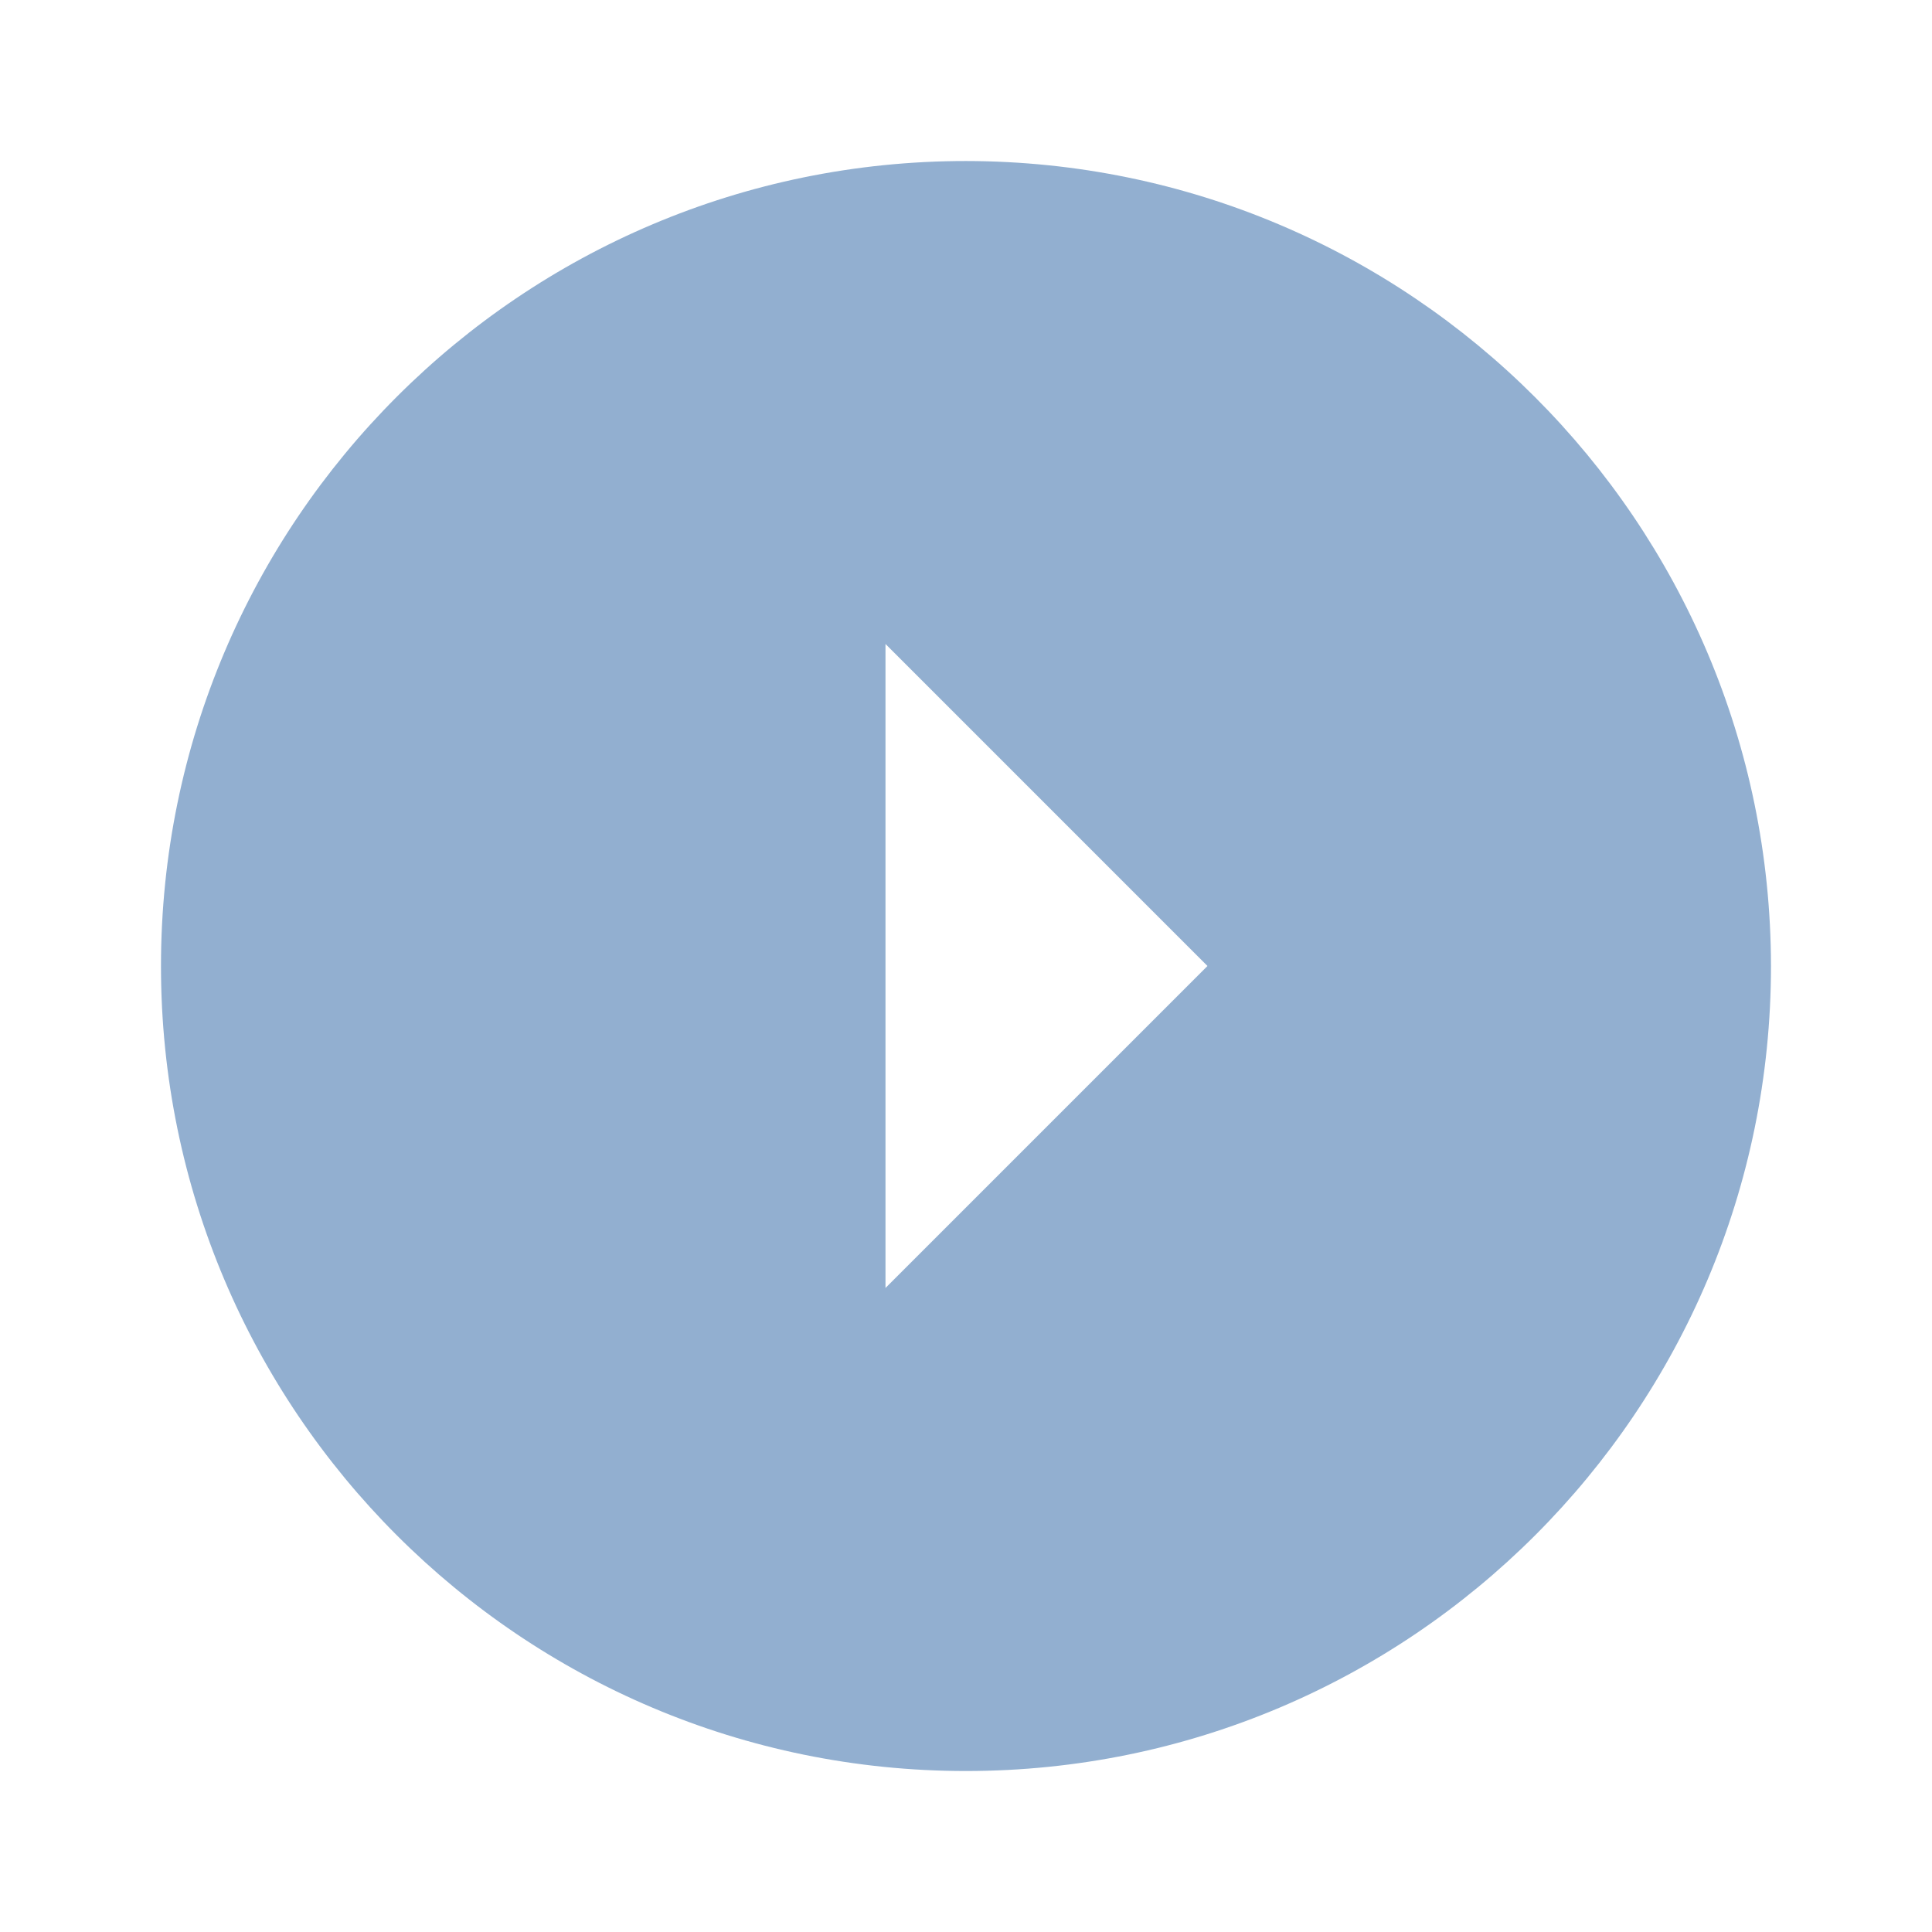
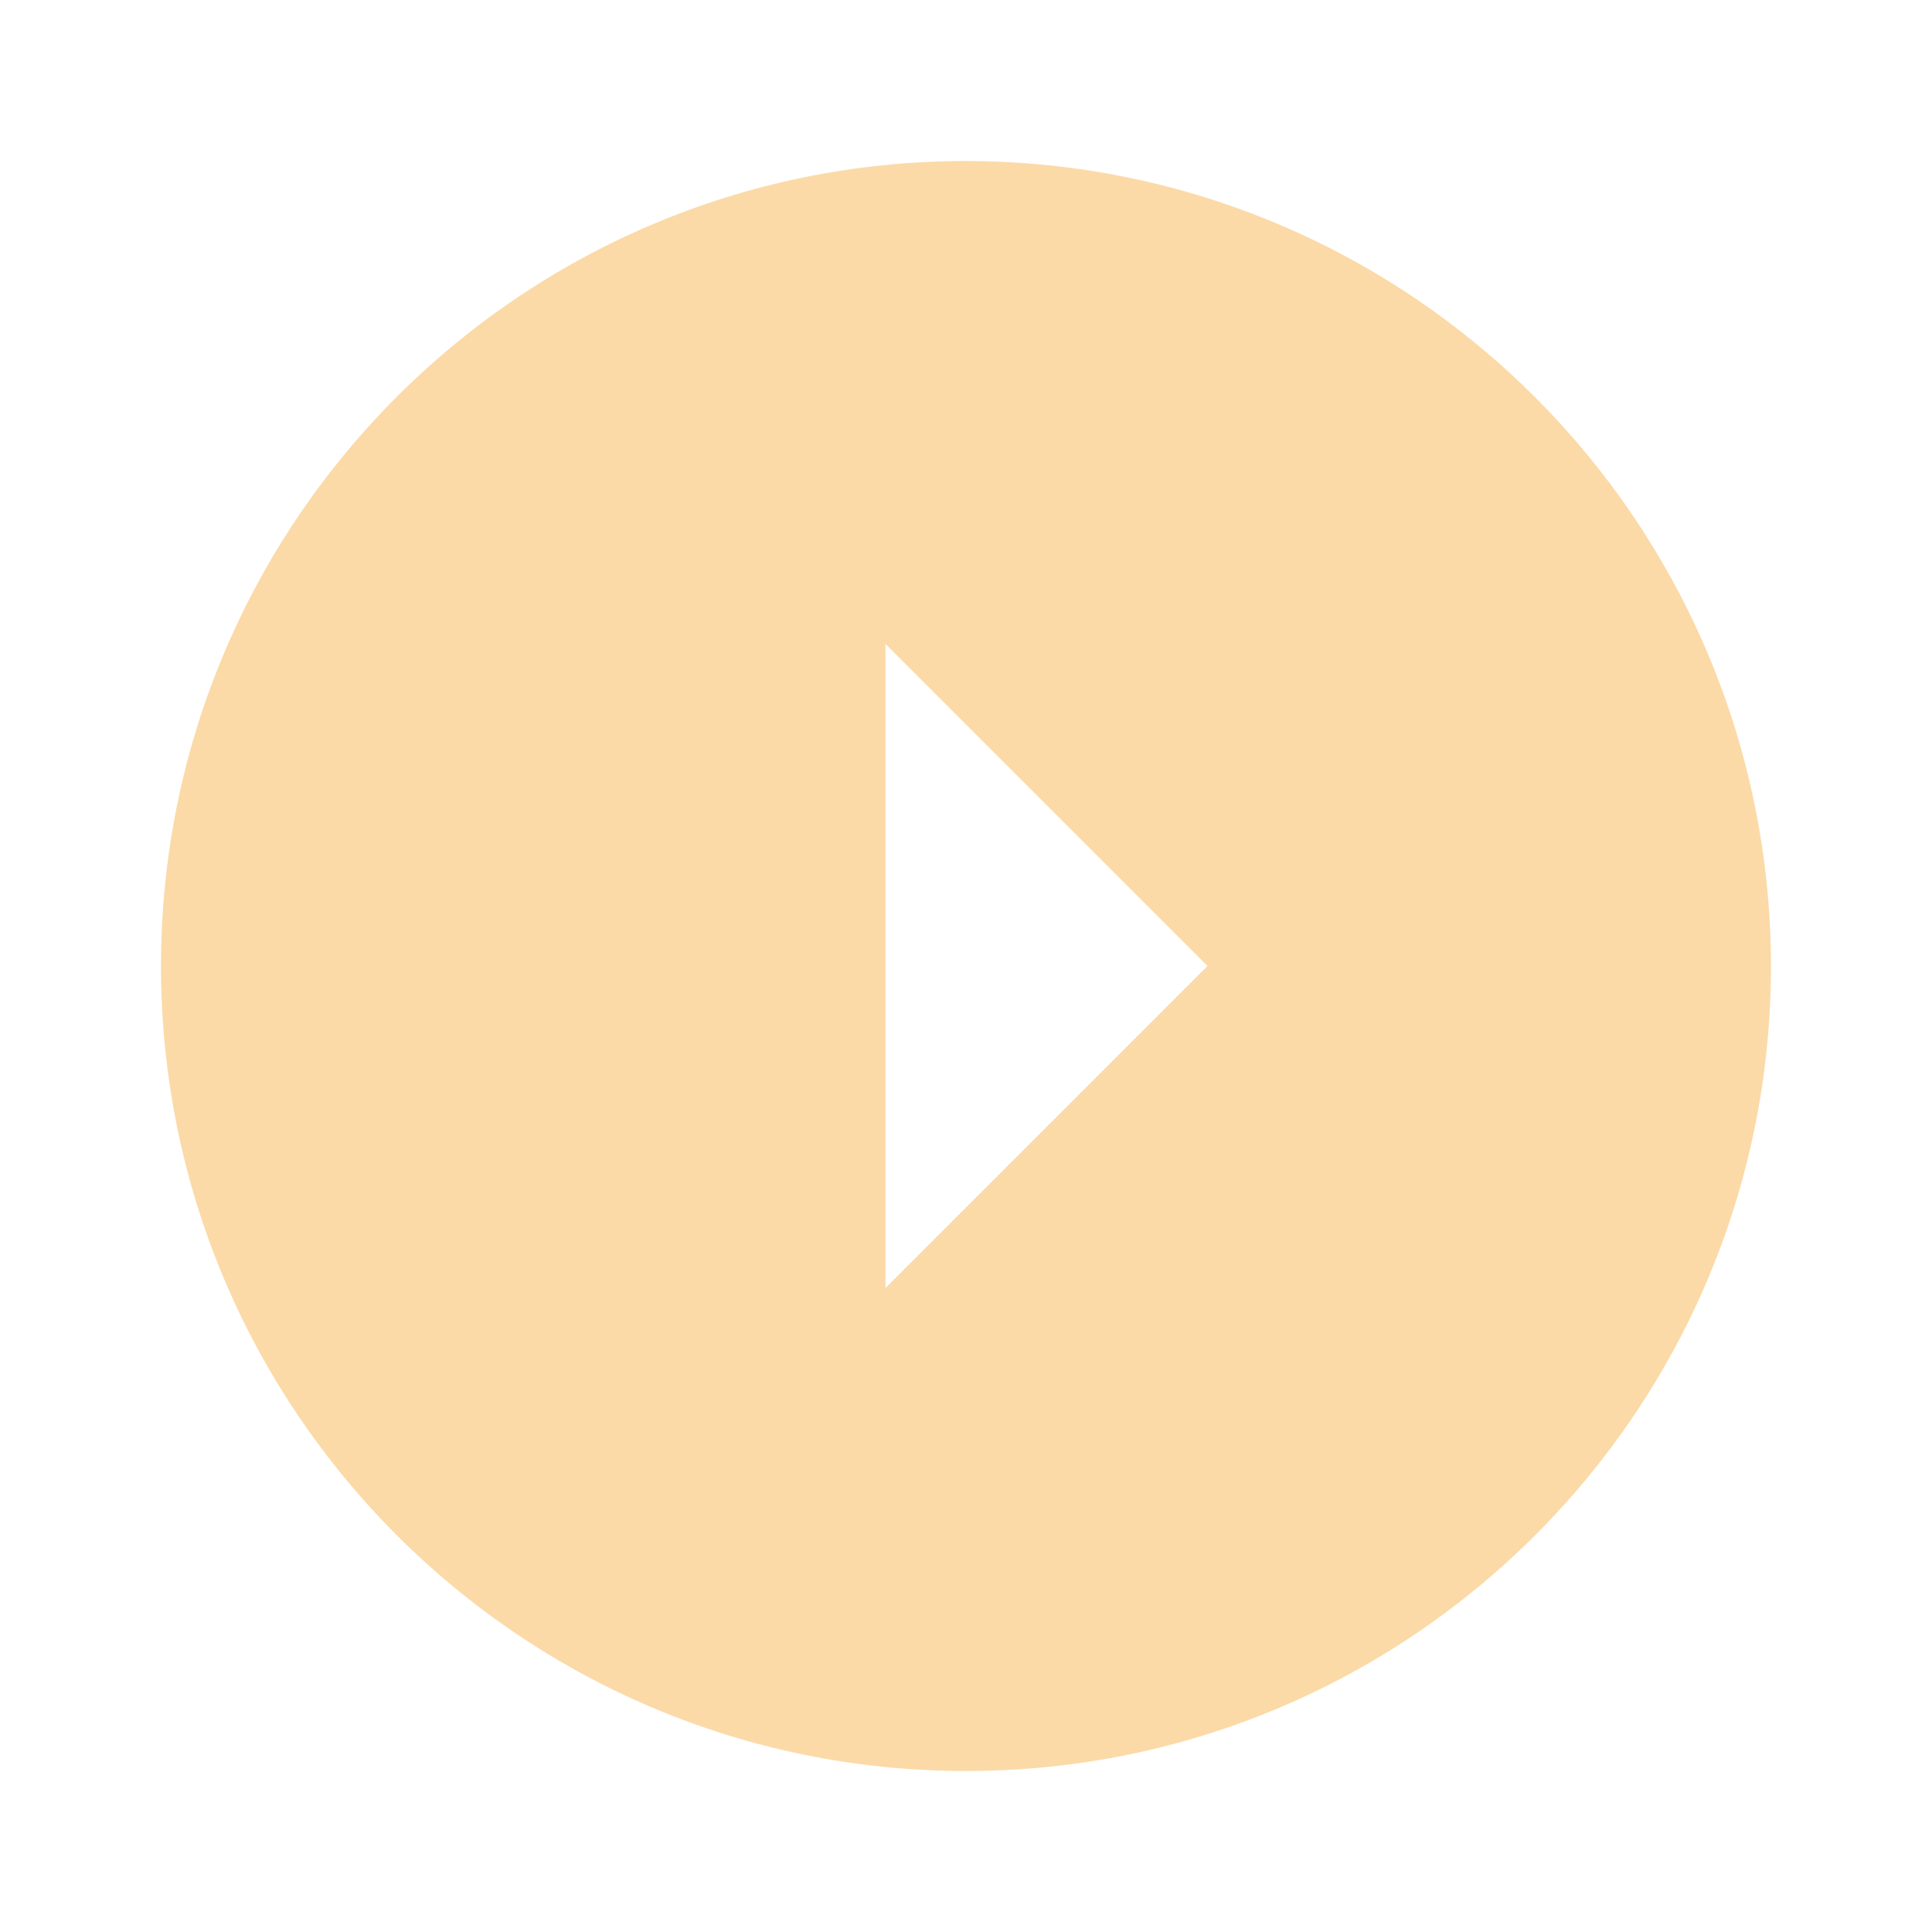
<svg xmlns="http://www.w3.org/2000/svg" width="108.204" height="108.204" viewBox="0 0 108.204 108.204">
  <defs>
-     <style>.a{opacity:0.5;}.b{fill:none;}.c{fill:#2560a1;}</style>
+     <style>.a{opacity:0.5;}.b{fill:none;}.c{fill:#f8b652;}</style>
  </defs>
  <g class="a" transform="translate(0 108.204) rotate(-90)">
    <rect class="b" width="108.204" height="108.204" />
    <path class="c" d="M45.085,90.169A45.085,45.085,0,1,1,90.169,45.085,45.136,45.136,0,0,1,45.085,90.169ZM27.052,40.576,45.085,58.609,63.121,40.576Z" transform="translate(9.017 9.017)" />
  </g>
</svg>
